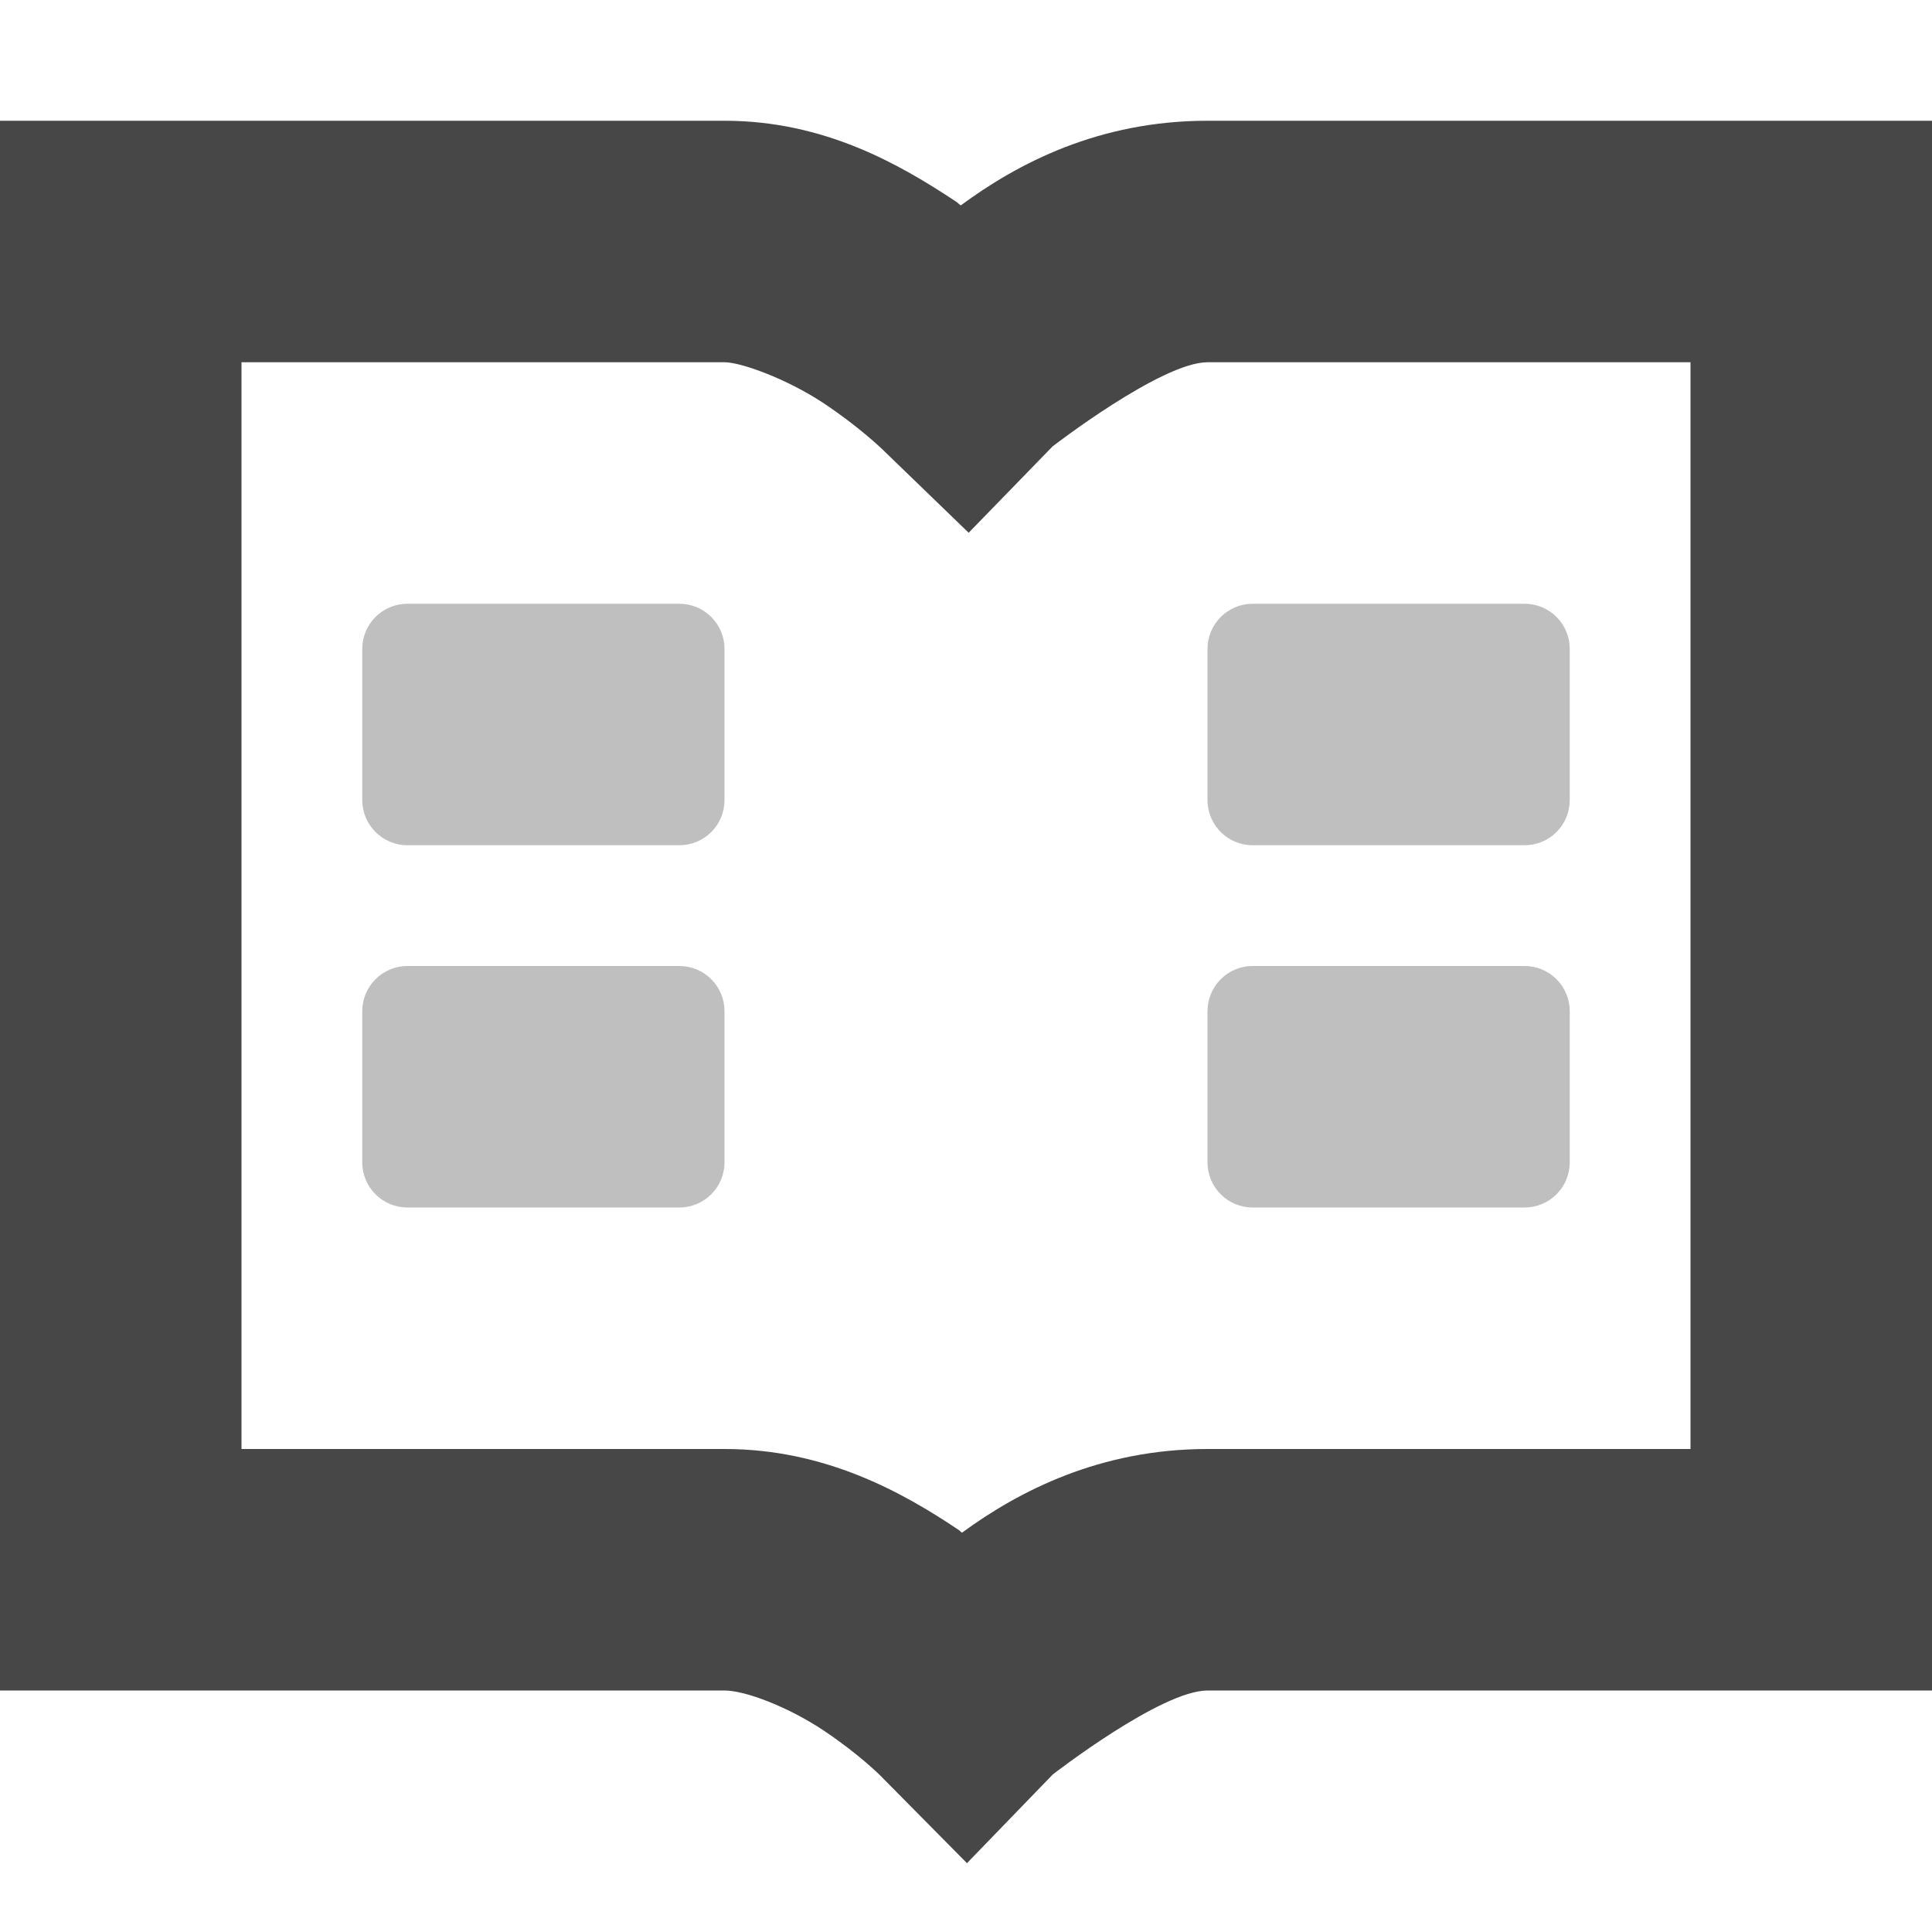
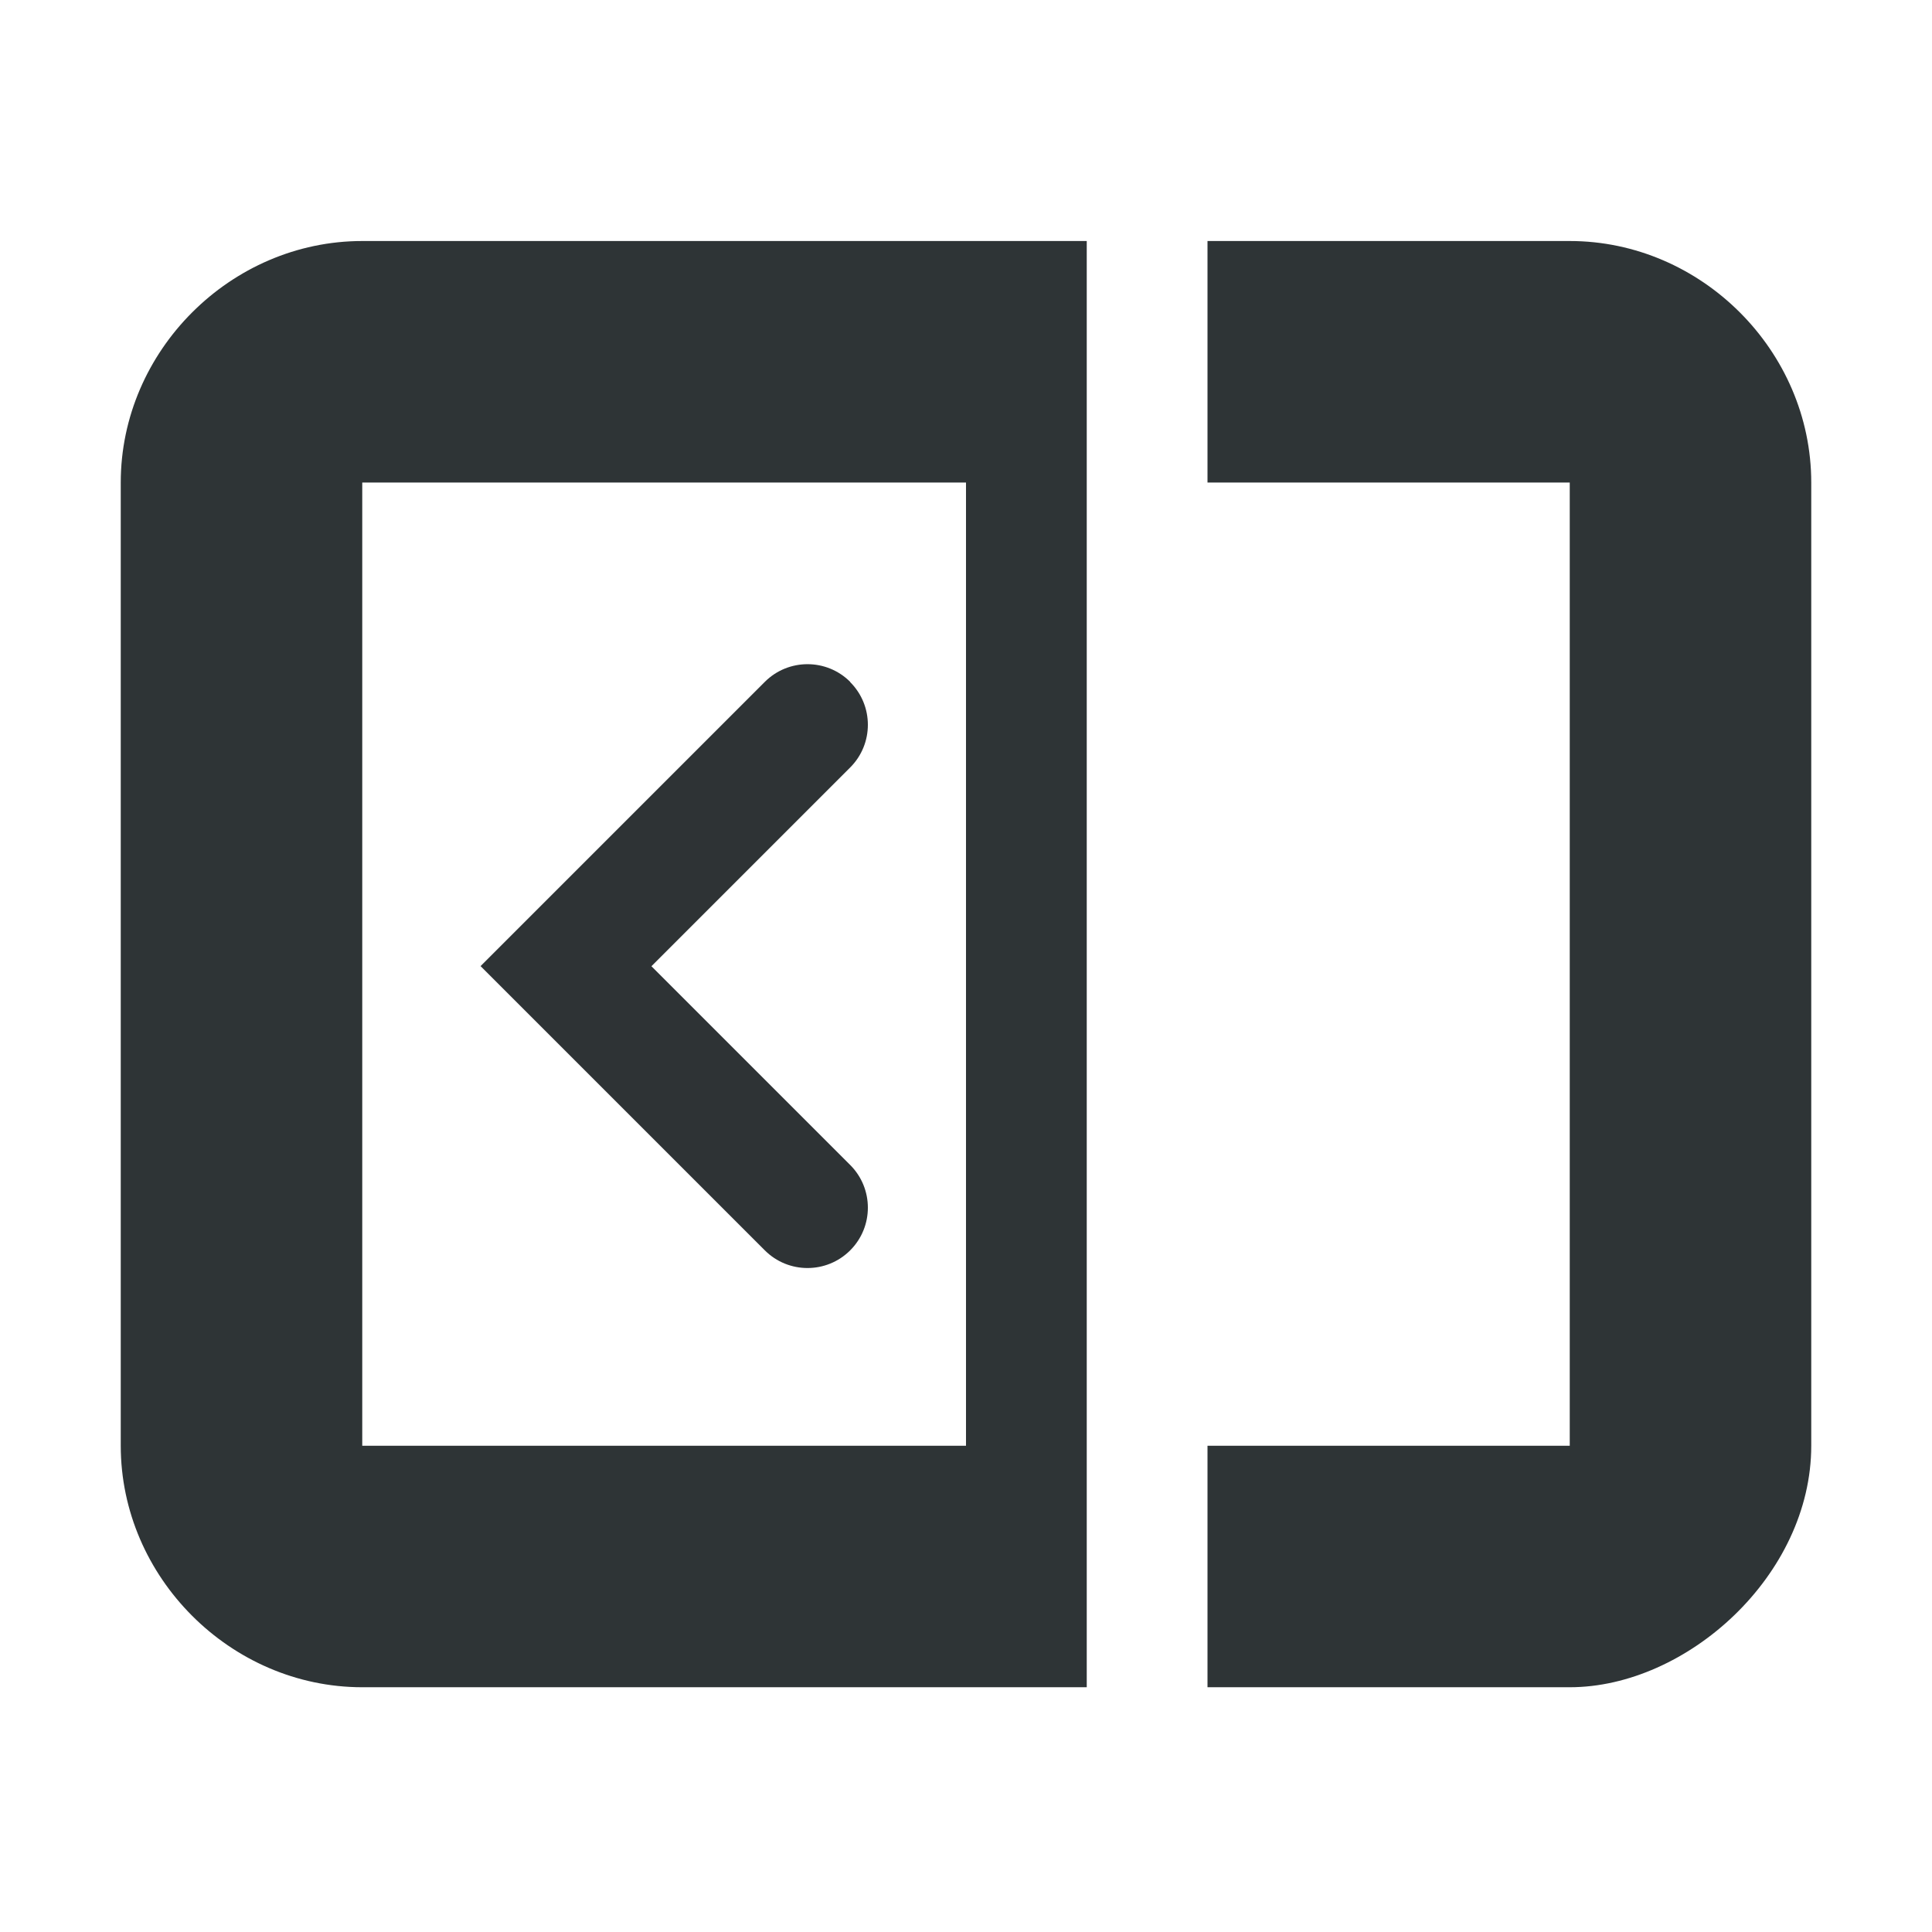
- <svg xmlns="http://www.w3.org/2000/svg" width="16" height="16">
-   <g color="#bebebe" fill="#474747">
-     <path d="M0 1v13h6c.176 0 .535.14.822.332.288.192.467.371.467.371l.719.727.711-.735S9.615 14 10 14h6V1h-6c-.901 0-1.572.353-2.043.701-.025-.017-.018-.018-.045-.035C7.452 1.362 6.828 1 6 1zm2 2h4c.138 0 .515.138.813.334.297.196.492.385.492.385l.717.693.695-.715S9.619 3 10 3h4v9h-4c-.89 0-1.562.348-2.033.693-.018-.012-.013-.013-.031-.025C7.476 12.36 6.836 12 6 12H2z" style="line-height:normal;font-variant-ligatures:normal;font-variant-position:normal;font-variant-caps:normal;font-variant-numeric:normal;font-variant-alternates:normal;font-feature-settings:normal;text-indent:0;text-align:start;text-decoration-line:none;text-decoration-style:solid;text-decoration-color:#000;text-transform:none;text-orientation:mixed;shape-padding:0;isolation:auto;mix-blend-mode:normal;marker:none" font-weight="400" font-family="sans-serif" overflow="visible" />
-     <path d="M5.625 5h-2.25A.374.374 0 003 5.375v1.25c0 .207.167.375.375.375h2.25A.374.374 0 006 6.625v-1.25A.374.374 0 005.625 5zm0 3h-2.25A.374.374 0 003 8.375v1.25c0 .208.167.375.375.375h2.25A.374.374 0 006 9.625v-1.25A.374.374 0 005.625 8zm7-3h-2.25a.374.374 0 00-.375.375v1.25c0 .208.167.375.375.375h2.25A.374.374 0 0013 6.625v-1.25A.374.374 0 0012.625 5zm0 3h-2.25a.374.374 0 00-.375.375v1.25c0 .208.167.375.375.375h2.25A.374.374 0 0013 9.625v-1.25A.374.374 0 0012.625 8z" style="marker:none" overflow="visible" opacity=".35" />
+ <svg xmlns="http://www.w3.org/2000/svg" width="16px" height="16px" viewBox="0 0 16 16" version="1.1" id="svg7">
+   <defs id="defs11" />
+   <g id="surface390556">
+     <path style=" stroke:none;fill-rule:nonzero;fill:rgb(18.039%,20.392%,21.176%);fill-opacity:1;" d="M 3 1.996 C 1.91 1.996 1 2.906 1 3.996 L 1 11.973 C 1 13.062 1.91 13.973 3 13.973 L 9 13.973 L 9 1.996 Z M 10 1.996 L 10 3.996 L 13 3.996 L 13 11.973 L 10 11.973 L 10 13.973 L 13 13.973 C 13.969 13.973 15 13.047 15 11.973 L 15 3.996 C 15 2.906 14.09 1.996 13 1.996 Z M 3 3.996 L 8 3.996 L 8 11.973 L 3 11.973 Z M 3 3.996 " id="path2" />
+     <path style="color:#000000;fill:#2e3335;stroke-linecap:round;-inkscape-stroke:none" d="m 25.639,304.959 a 0.5,0.5 0 0 0 0,0.707 l 2.354,2.354 2.354,-2.354 a 0.5,0.5 0 0 0 0,-0.707 0.5,0.5 0 0 0 -0.707,0 l -1.646,1.646 -1.646,-1.646 a 0.5,0.5 0 0 0 -0.707,0 z" id="path4" transform="matrix(0.000000000000000061,1,-1,0.000000000000000061,311.9999,-19.99213)" />
  </g>
</svg>
